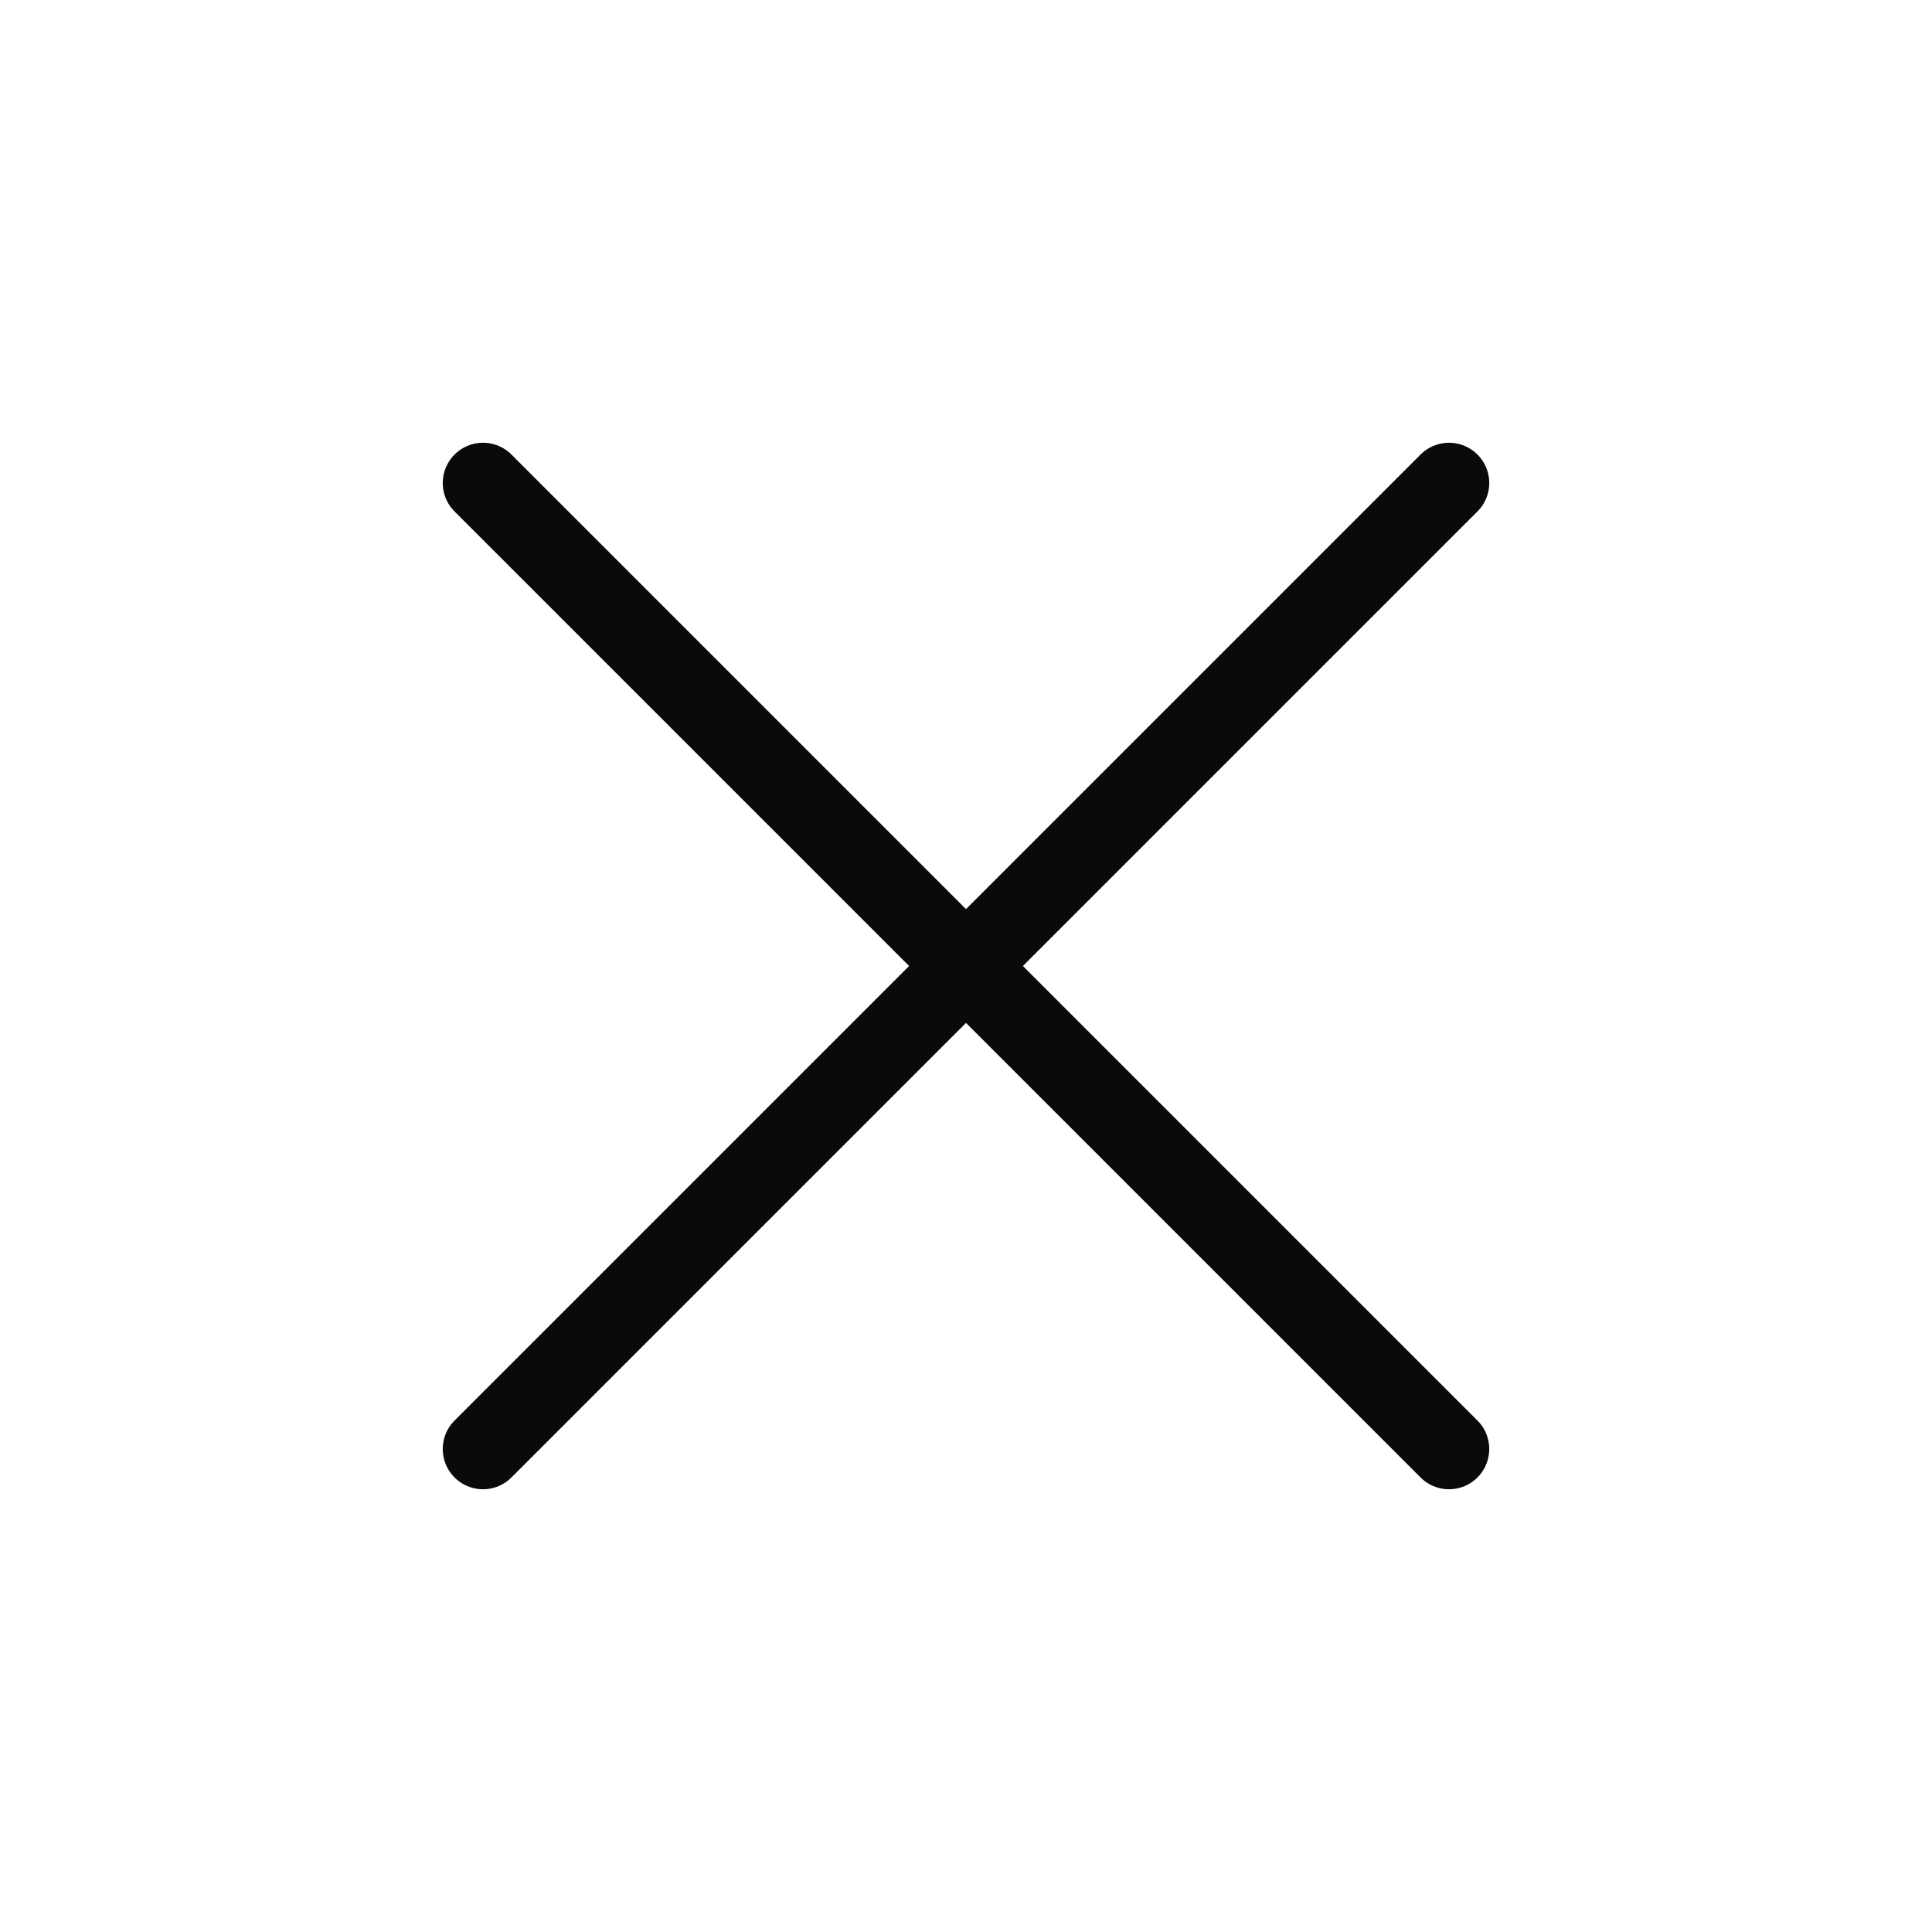
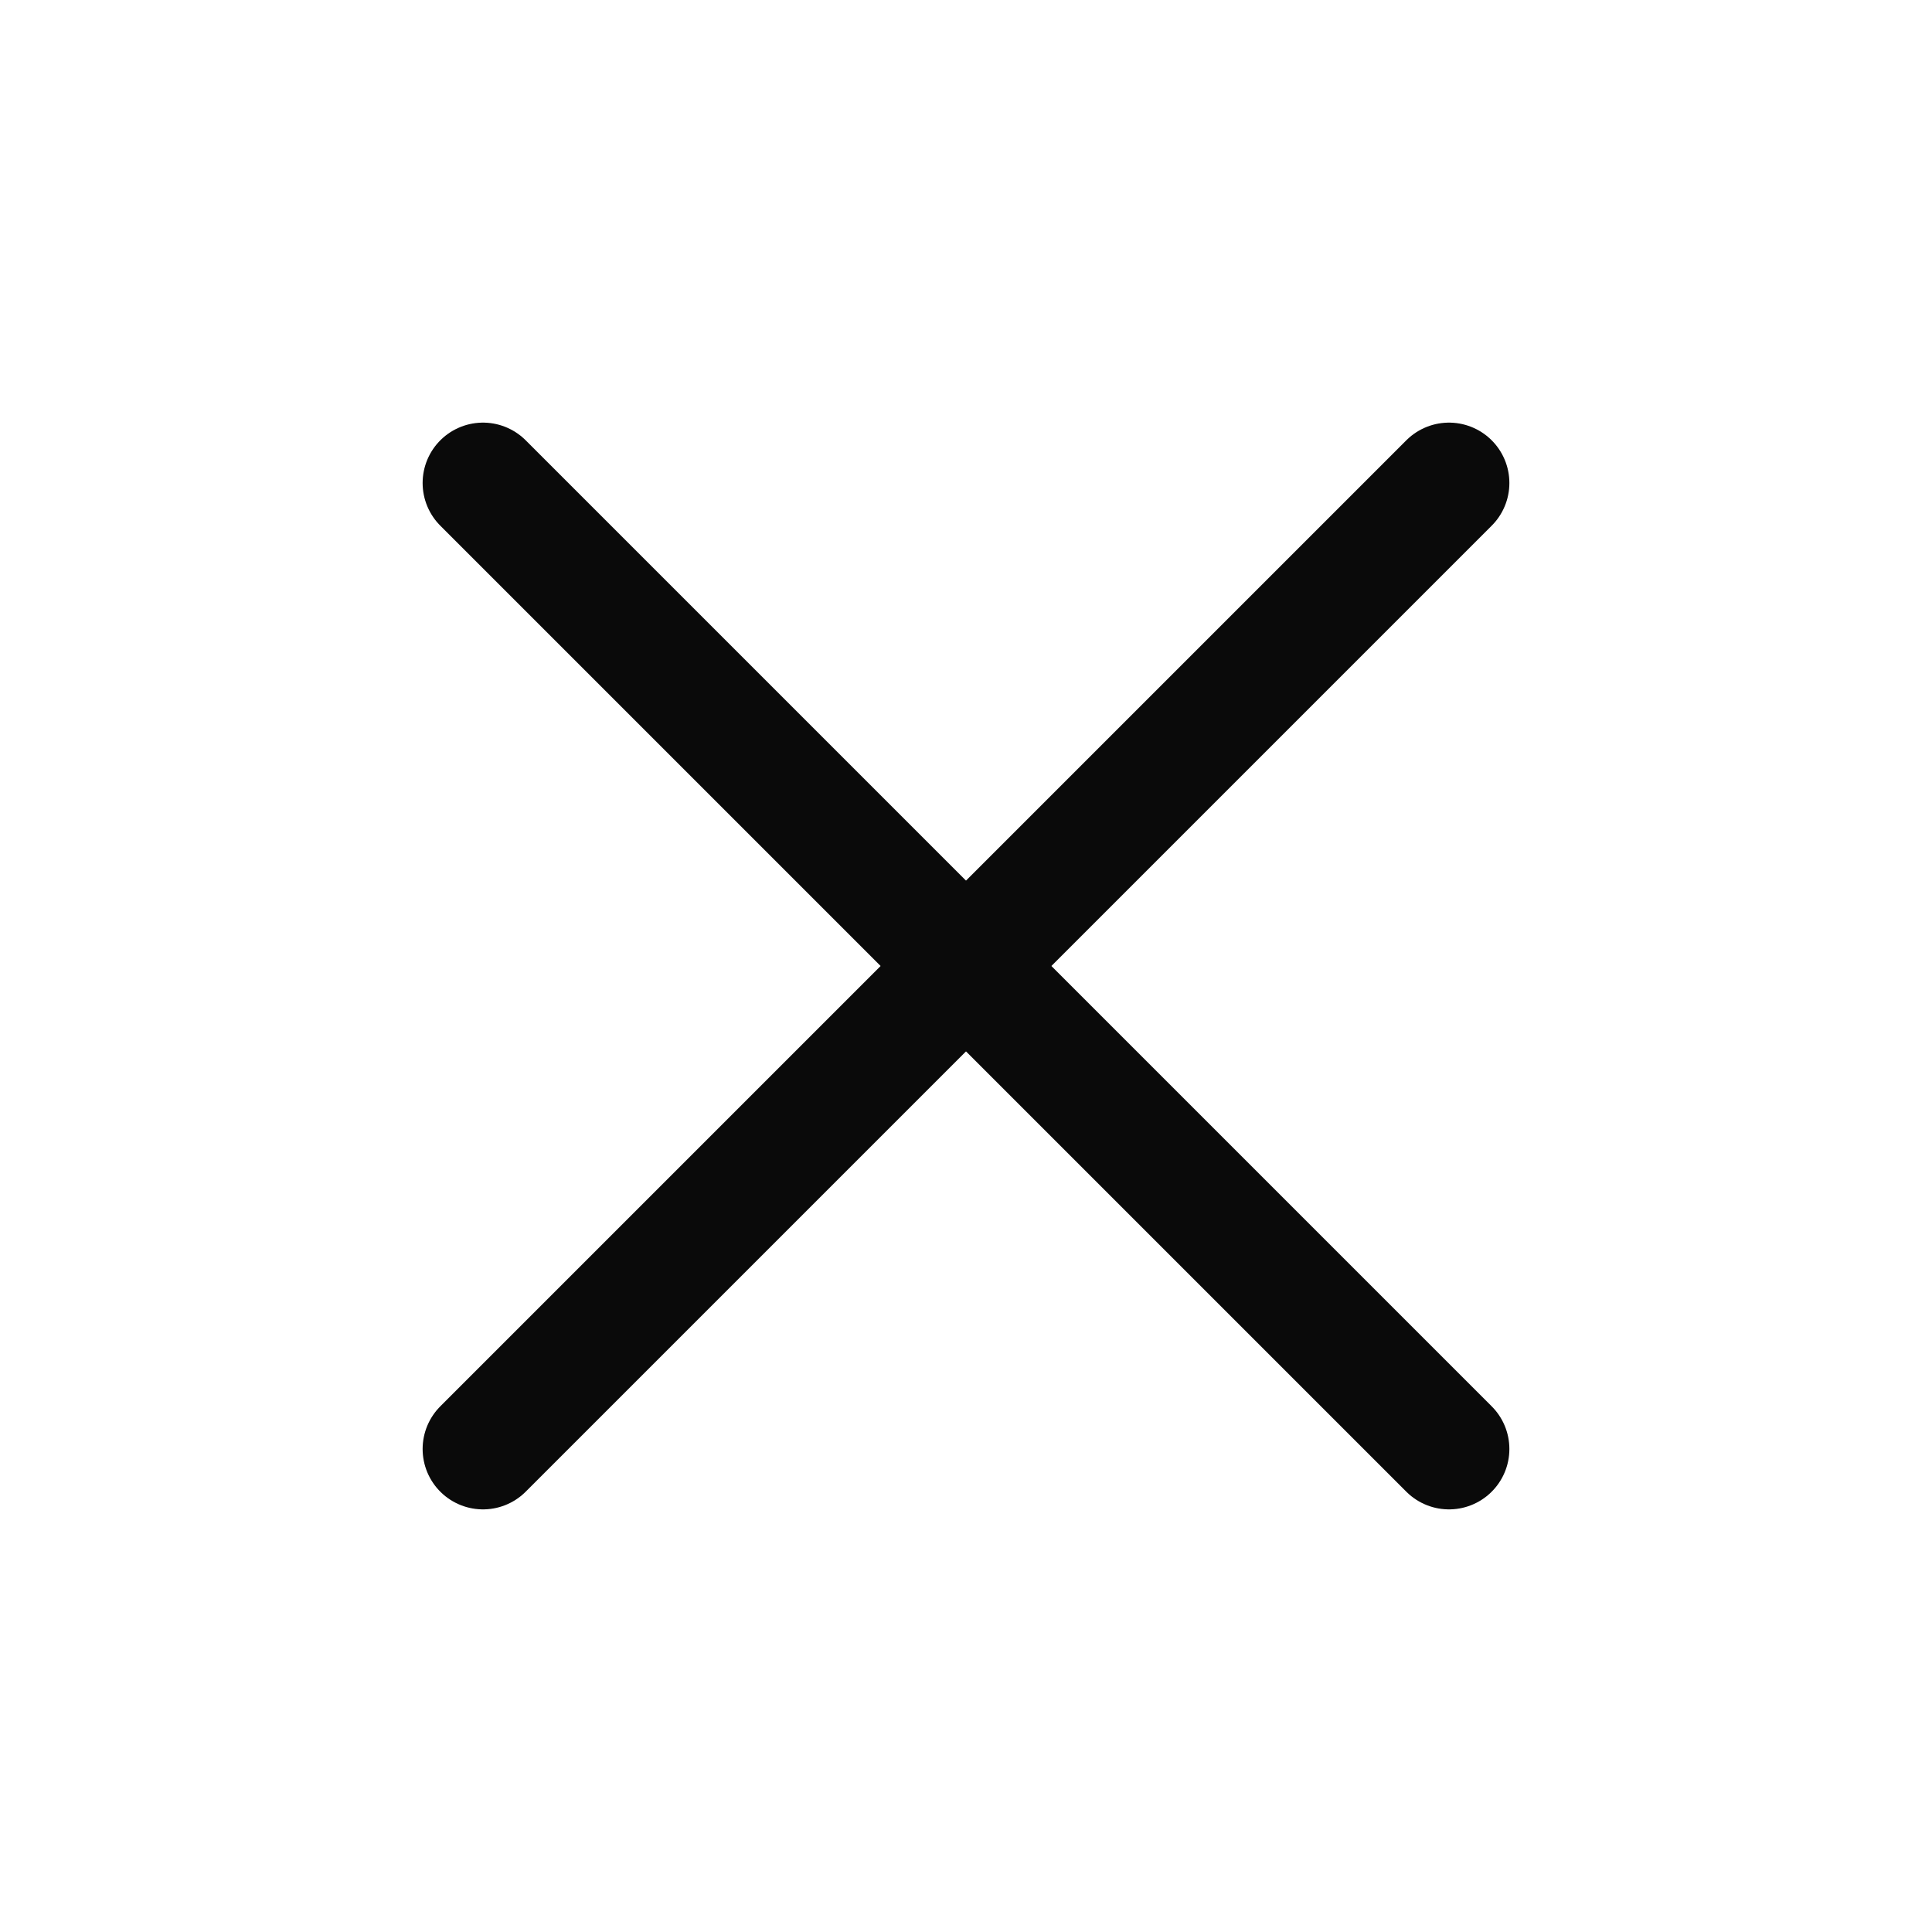
- <svg xmlns="http://www.w3.org/2000/svg" width="24" height="24" viewBox="0 0 24 24" fill="none" stroke="#0A0A0A" stroke-width="1" stroke-linecap="round" stroke-linejoin="round" class="icon icon-tabler icons-tabler-outline icon-tabler-x">
+ <svg xmlns="http://www.w3.org/2000/svg" width="24" height="24" viewBox="0 0 24 24" fill="none" stroke="#0A0A0A" stroke-width="1.5" stroke-linecap="round" stroke-linejoin="round" class="icon icon-tabler icons-tabler-outline icon-tabler-x">
  <path stroke="none" d="M0 0h24v24H0z" fill="none" />
  <path d="M18 6l-12 12" />
  <path d="M6 6l12 12" />
</svg>
